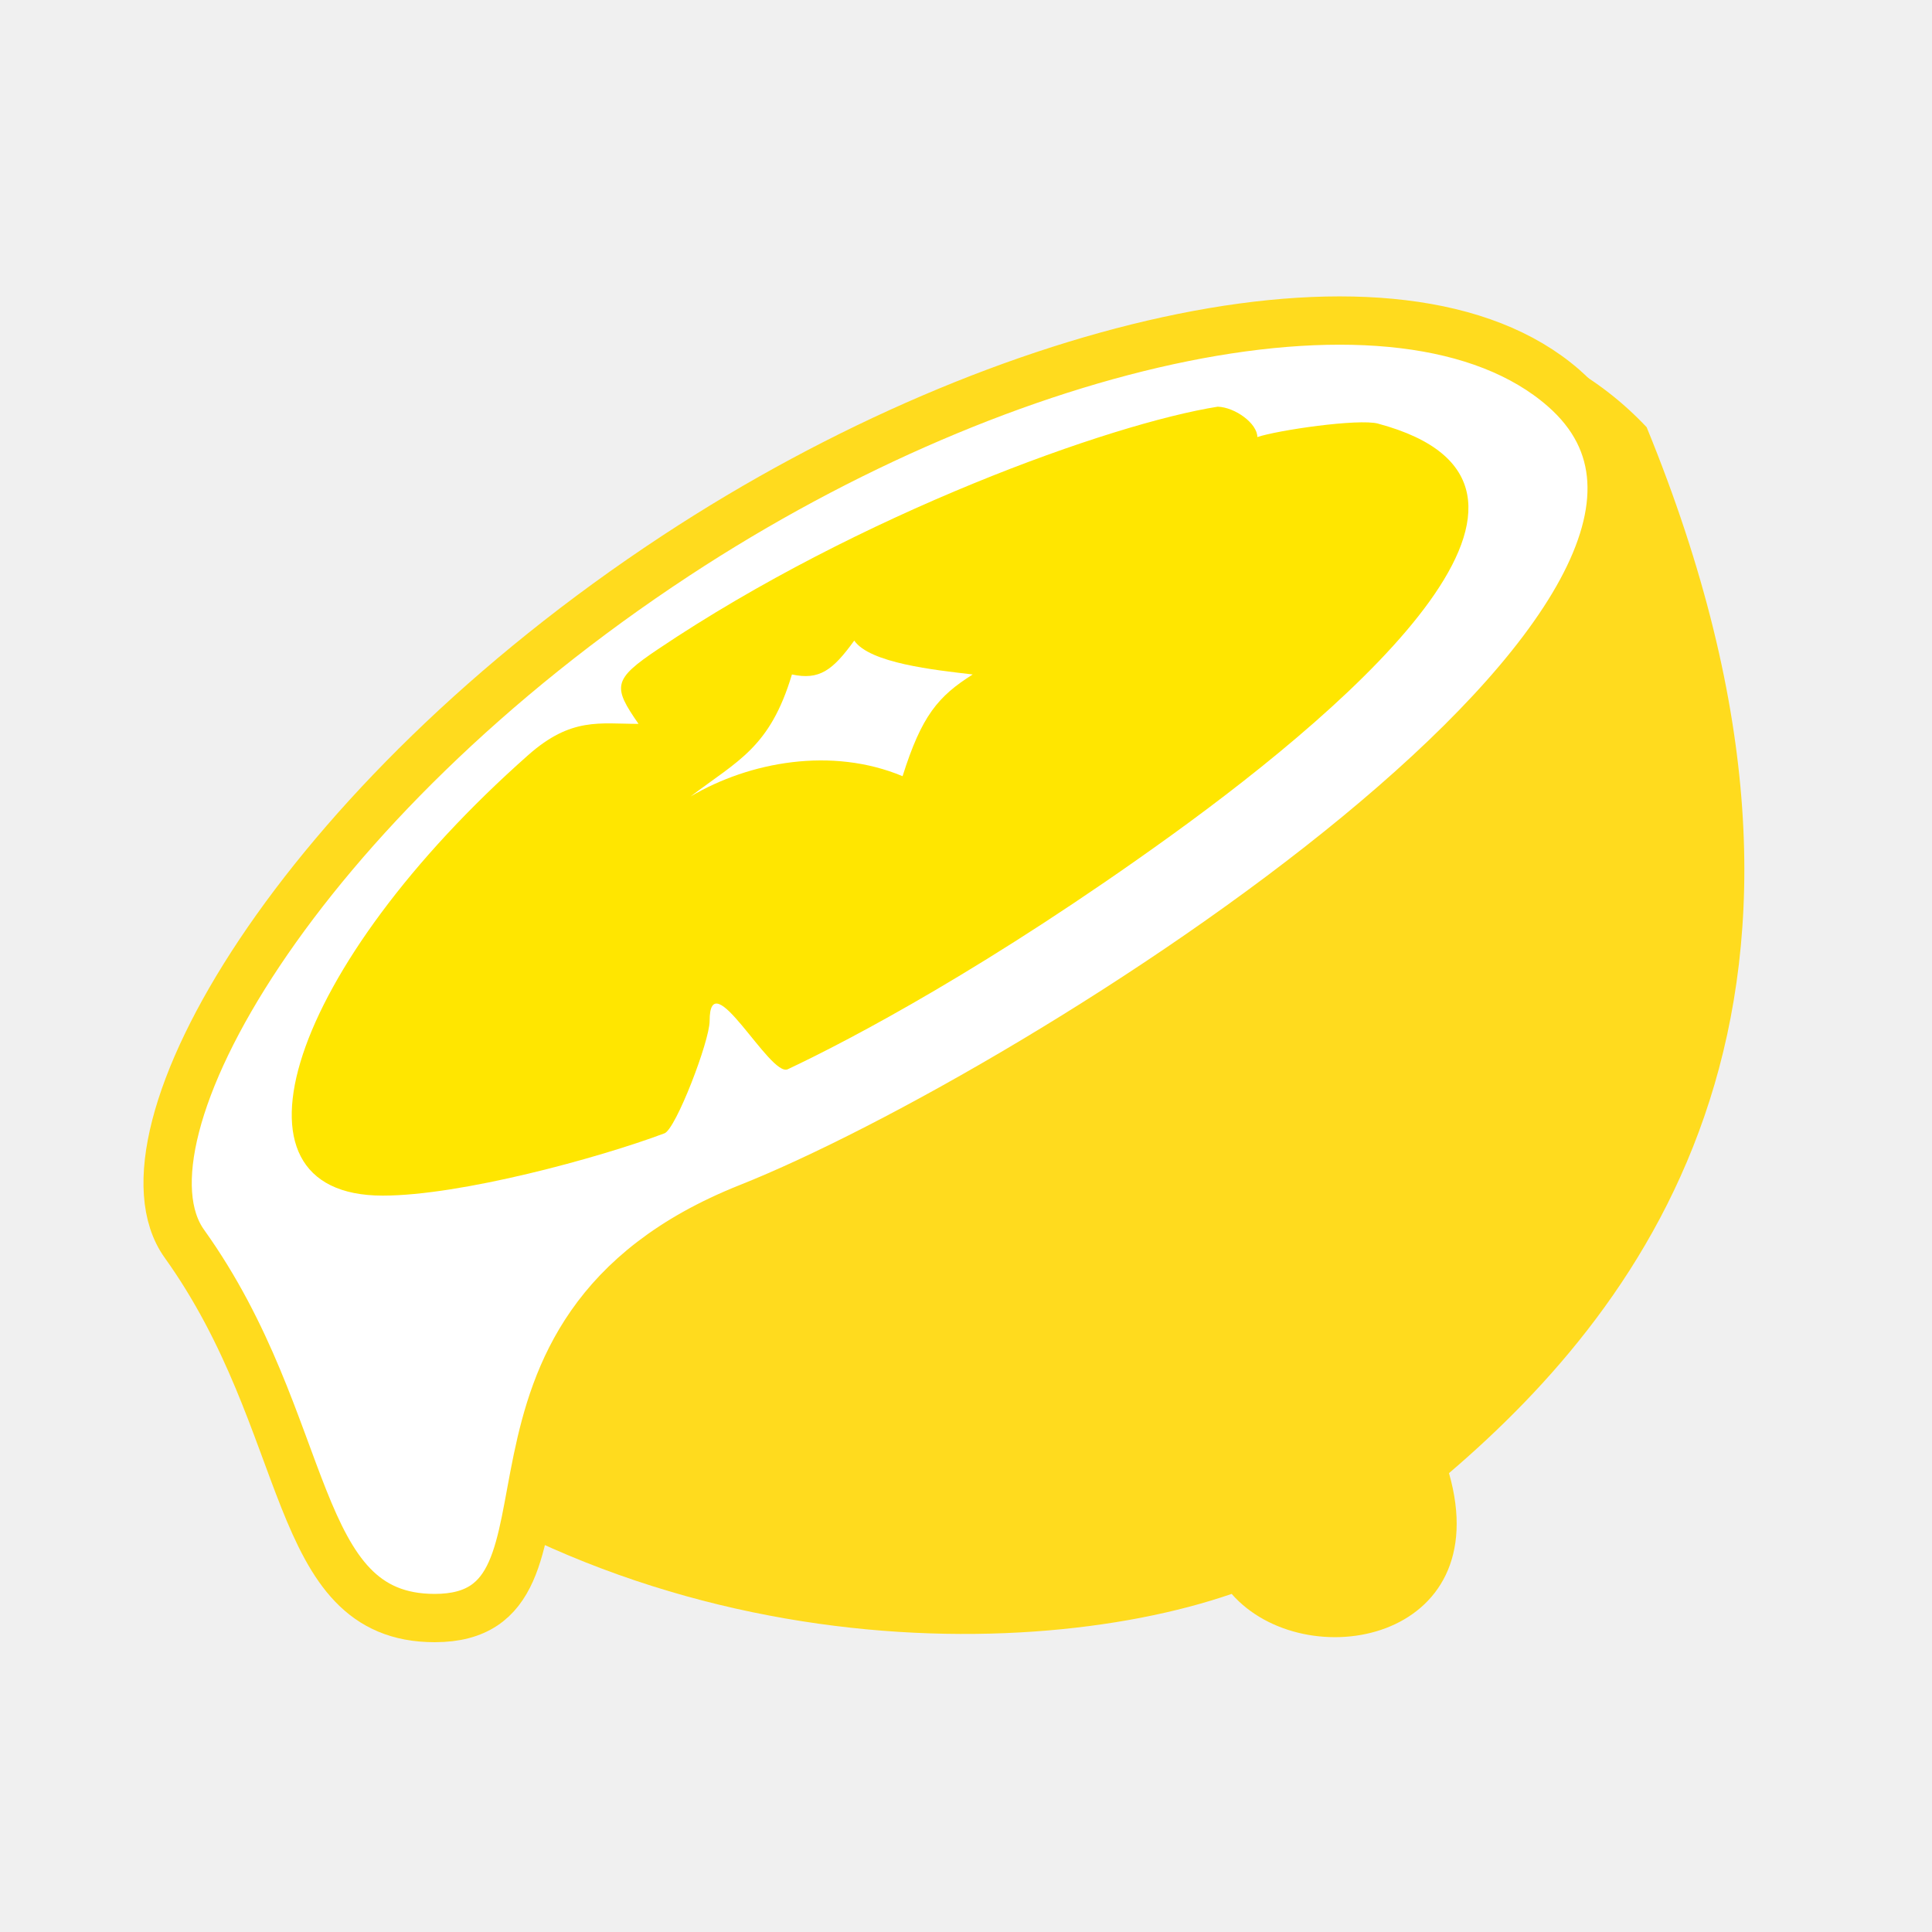
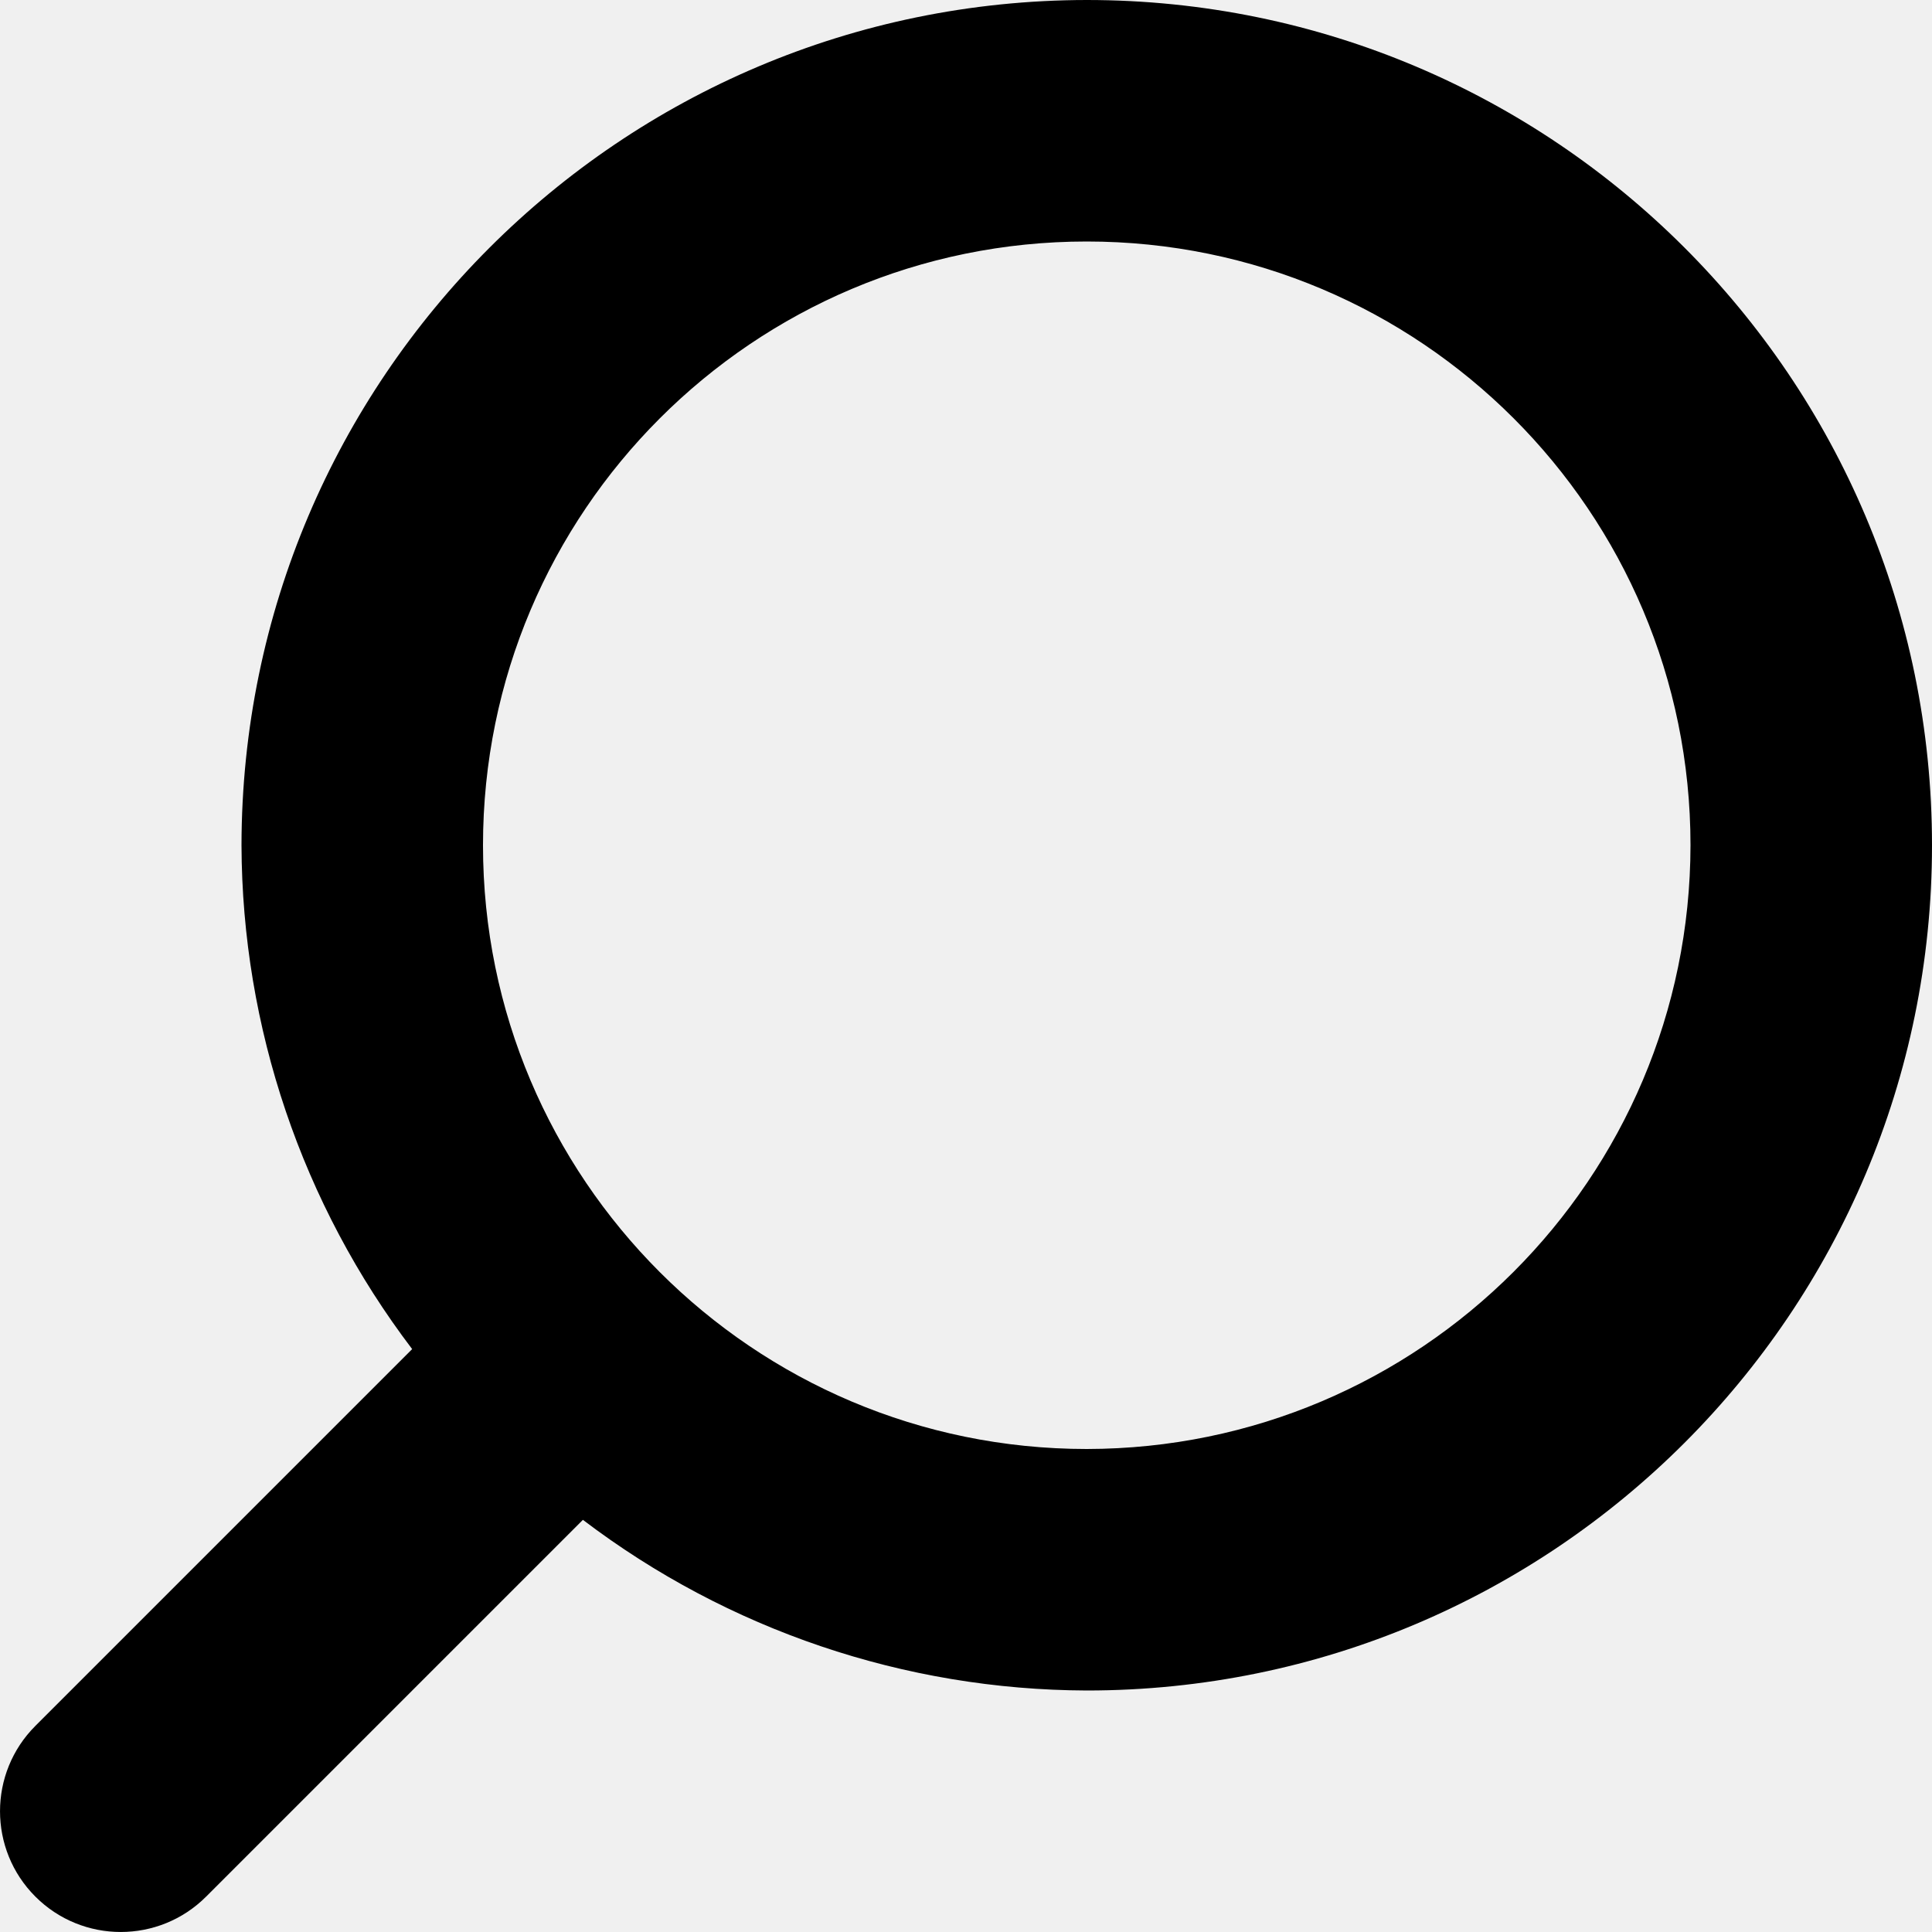
- <svg xmlns="http://www.w3.org/2000/svg" width="40" height="40" fill="none">
-   <path d="M34.092 8.845C38.929 20.652 34.092 27 30 30.5c1 3.5-2.986 4.222-4.5 2.5-4.457 1.537-13.512 1.487-20-5C2 24.5 4.73 16.714 14 11.5c8-4.5 16-7 20.092-2.655Z" fill="#FFDB1E" />
-   <path d="M14 11.5c6.848-4.497 15.025-6.38 18.368-3.47C37.5 12.5 21.5 22.612 15.5 25c-6.5 2.587-3 8.5-6.5 8.5-3 0-2.5-4-5.183-7.75C2.232 23.535 6.16 16.648 14 11.5Z" fill="#fff" stroke="#FFDB1E" />
-   <path d="M28.535 8.772c4.645 1.25-.365 5.695-4.303 8.536-3.732 2.692-6.606 4.21-7.923 4.83-.366.173-1.617-2.252-1.617-1 0 .417-.7 2.238-.934 2.326-1.365.512-4.223 1.29-5.835 1.29-3.491 0-1.923-4.754 3.014-9.122.892-.789 1.478-.645 2.283-.645-.537-.773-.534-.917.403-1.546C17.79 10.64 23 8.77 25.212 8.42c.366.014.82.35.82.629.41-.14 2.095-.388 2.503-.278Z" fill="#FFE600" />
-   <path d="M14.297 16.49c.985-.747 1.644-1.01 2.099-2.526.566.121.841-.08 1.29-.701.324.466 1.657.608 2.453.701-.715.451-1.057.852-1.452 2.106-1.464-.611-3.167-.302-4.39.42Z" fill="#fff" />
+ <svg xmlns="http://www.w3.org/2000/svg" fill="#000000" width="800px" height="800px" viewBox="0 0 96 96">
+   <path d="M54,0A42.051,42.051,0,0,0,12,42a41.599,41.599,0,0,0,8.48,25.036L1.758,85.758a5.999,5.999,0,1,0,8.484,8.484L28.964,75.52A41.599,41.599,0,0,0,54,84,42,42,0,0,0,54,0Zm0,72A30,30,0,1,1,84,42,30.035,30.035,0,0,1,54,72Z" />
</svg>
